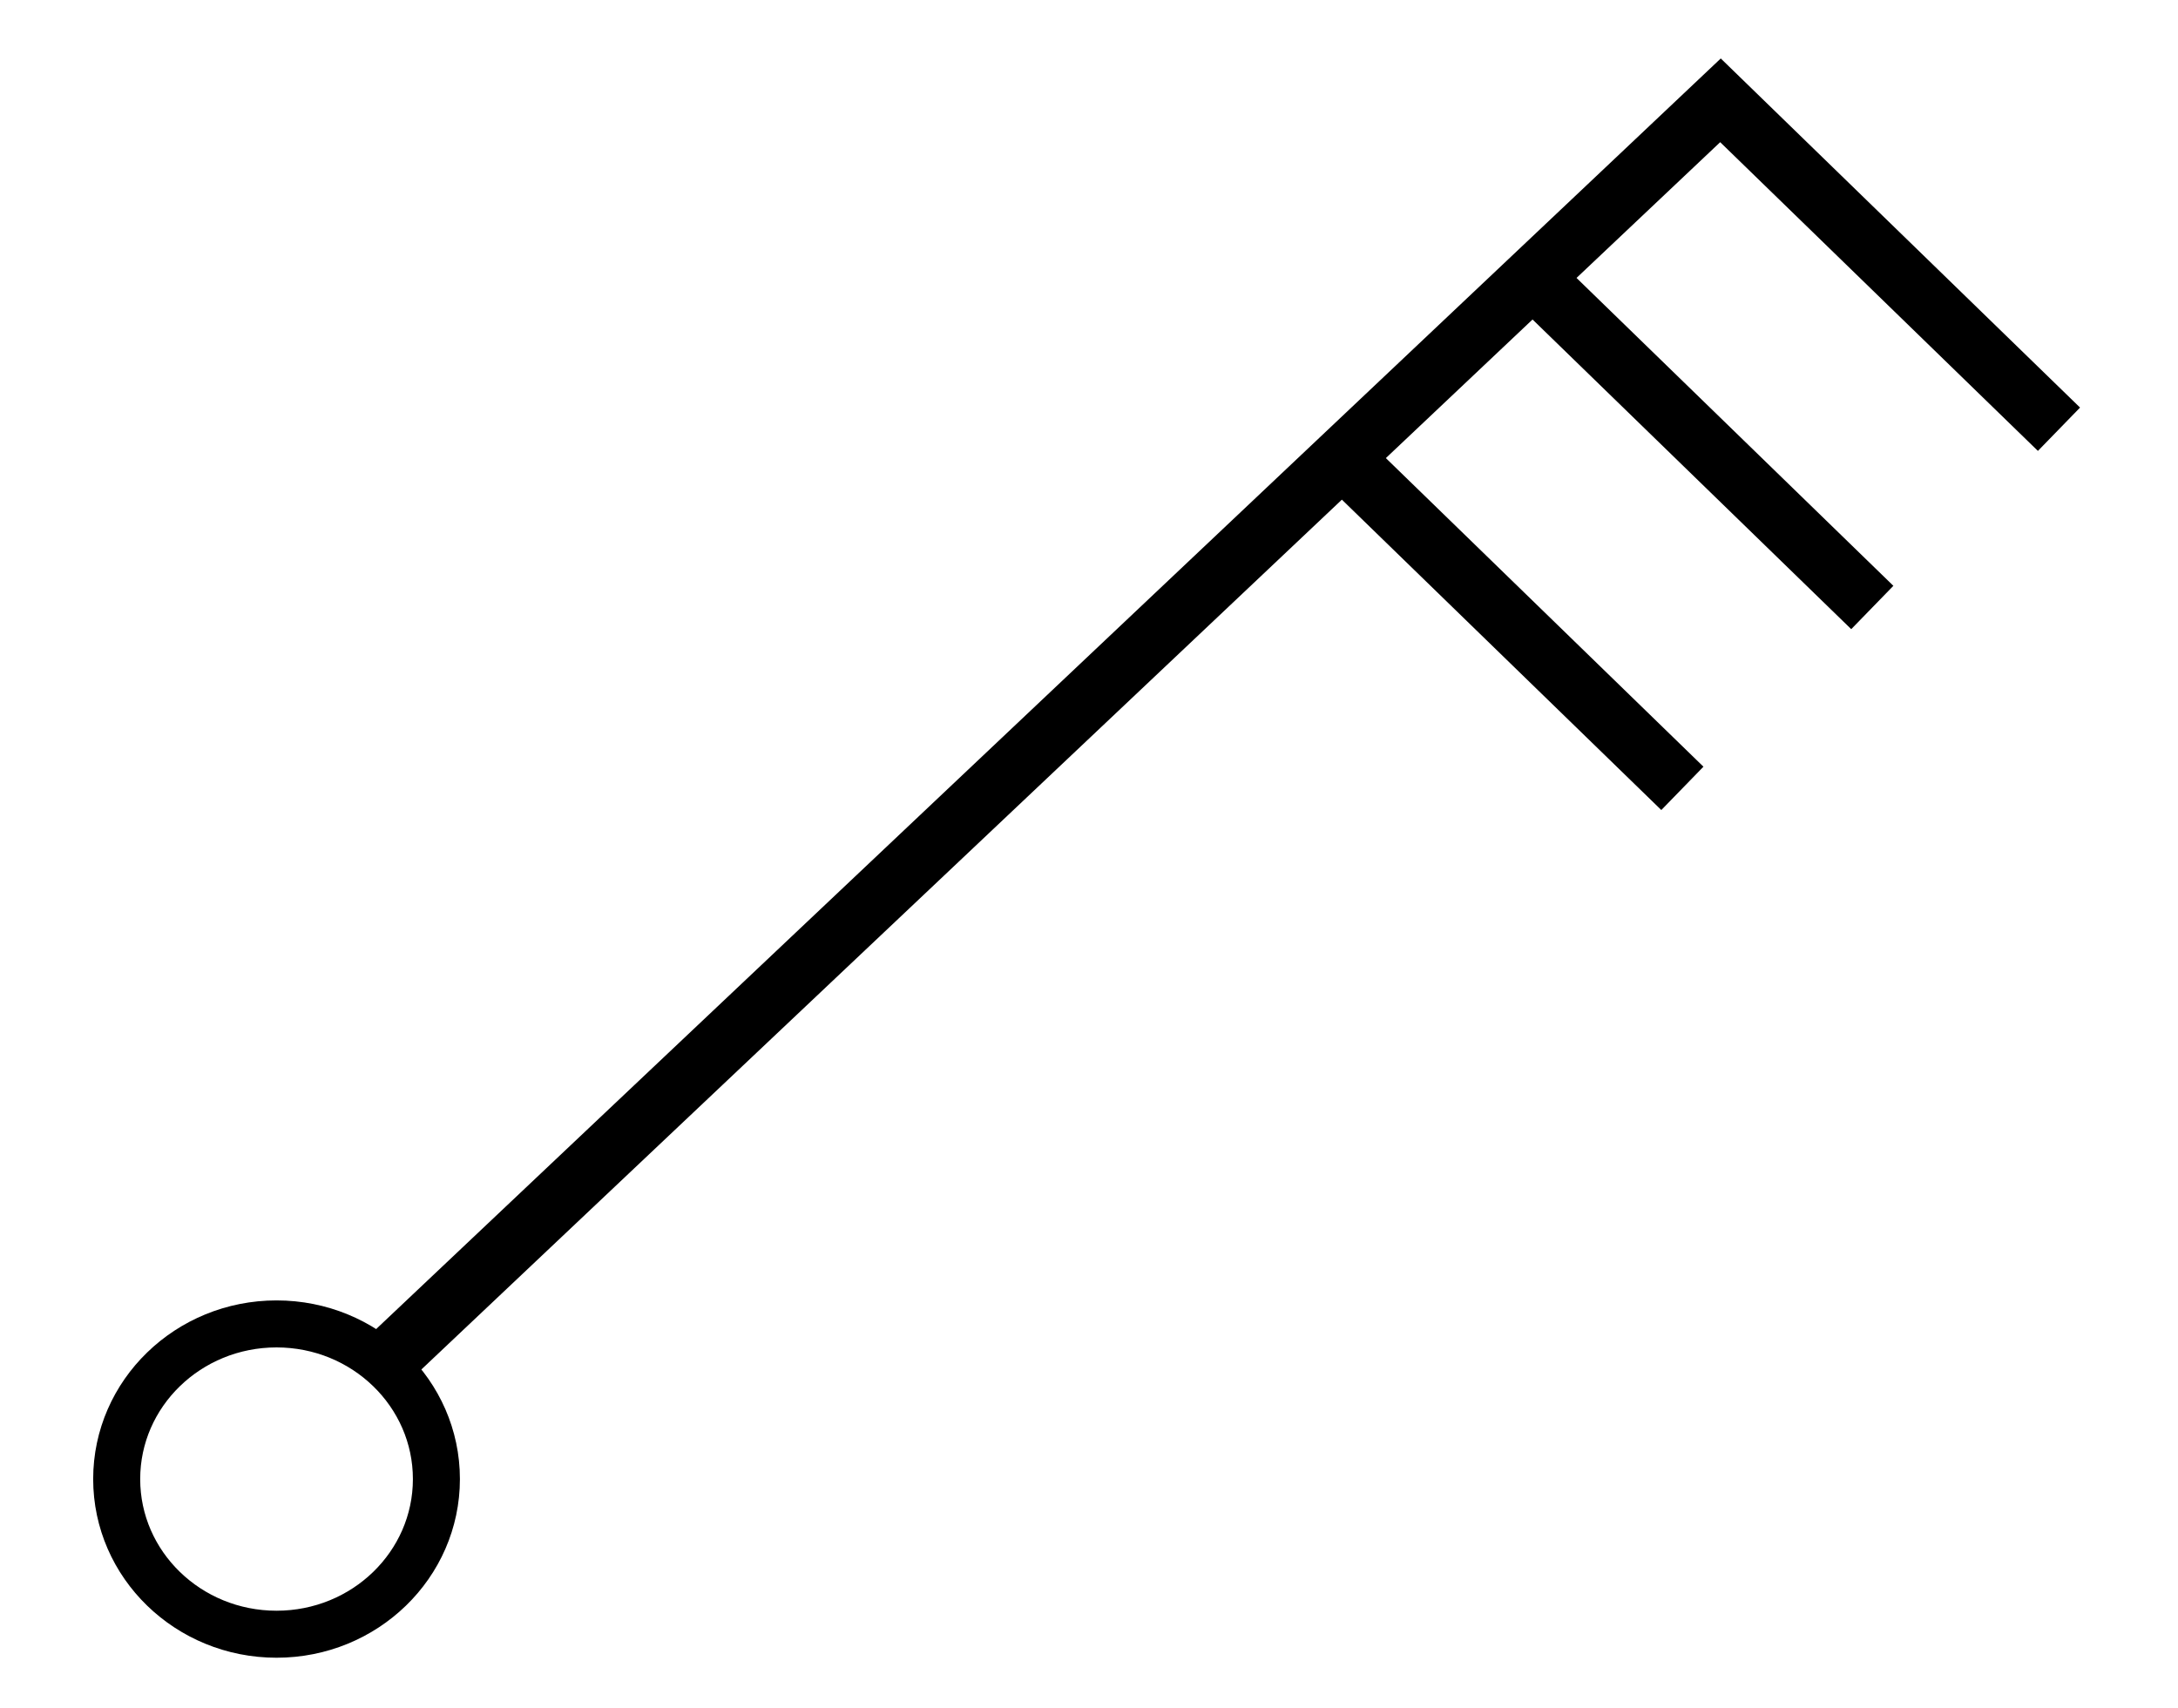
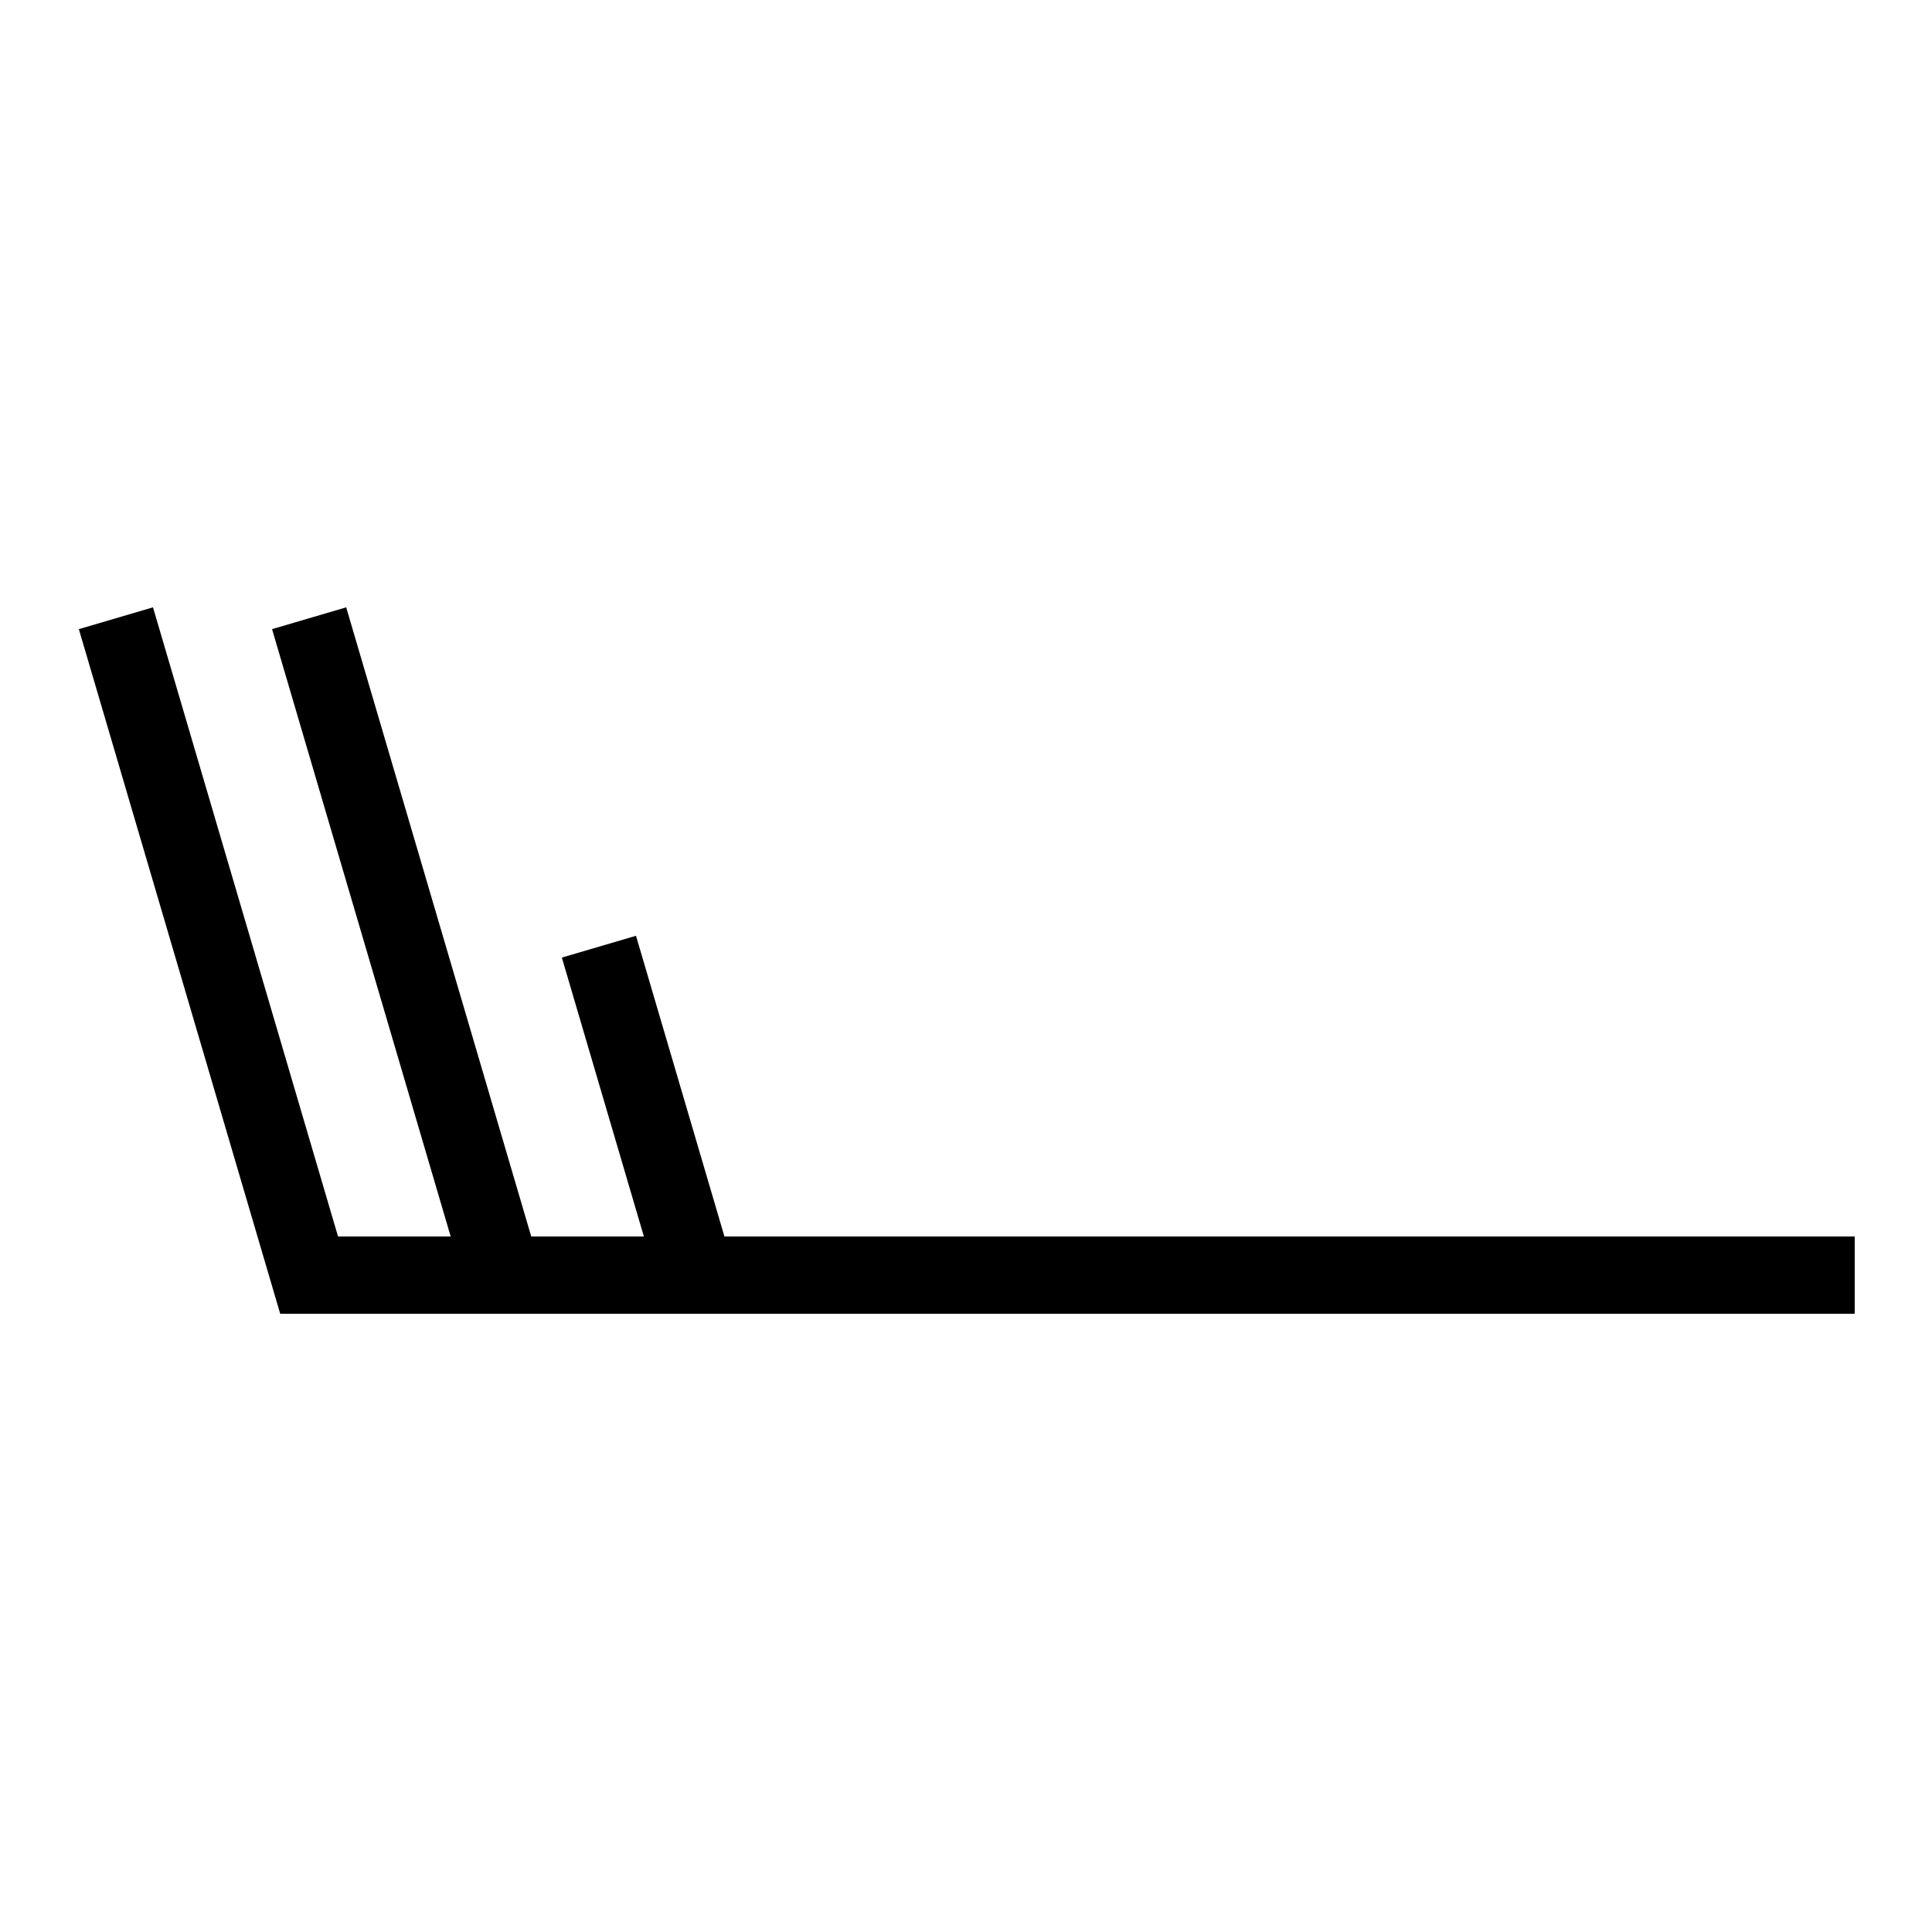
- <svg xmlns="http://www.w3.org/2000/svg" viewBox="60.031 174.895 324.246 254.315" width="324.246" height="254.315">
-   <path d="M 116.904 378.169 L 316.164 189.834 L 366.558 238.813" stroke-width="9" stroke="#000" fill="transparent" />
-   <ellipse cx="101.201" cy="395.143" rx="23.799" ry="23.104" stroke="#000" fill="transparent" stroke-width="7" />
-   <path d="M 288.373 216.377 L 338.767 265.356" stroke-width="9" stroke="#000" fill="transparent" />
-   <path stroke-width="9" stroke="#000" fill="transparent" d="M 260.098 243.311 L 310.492 292.29" />
+ <svg xmlns="http://www.w3.org/2000/svg" width="64" height="64" viewBox="-48 -33 50 50">
+   <g fill="none" stroke="#000" stroke-width="2">
+     <path d="M0 0h-40l-5-17M-35 0l-5-17M-30 0l-2.5-8.5" />
+   </g>
</svg>
